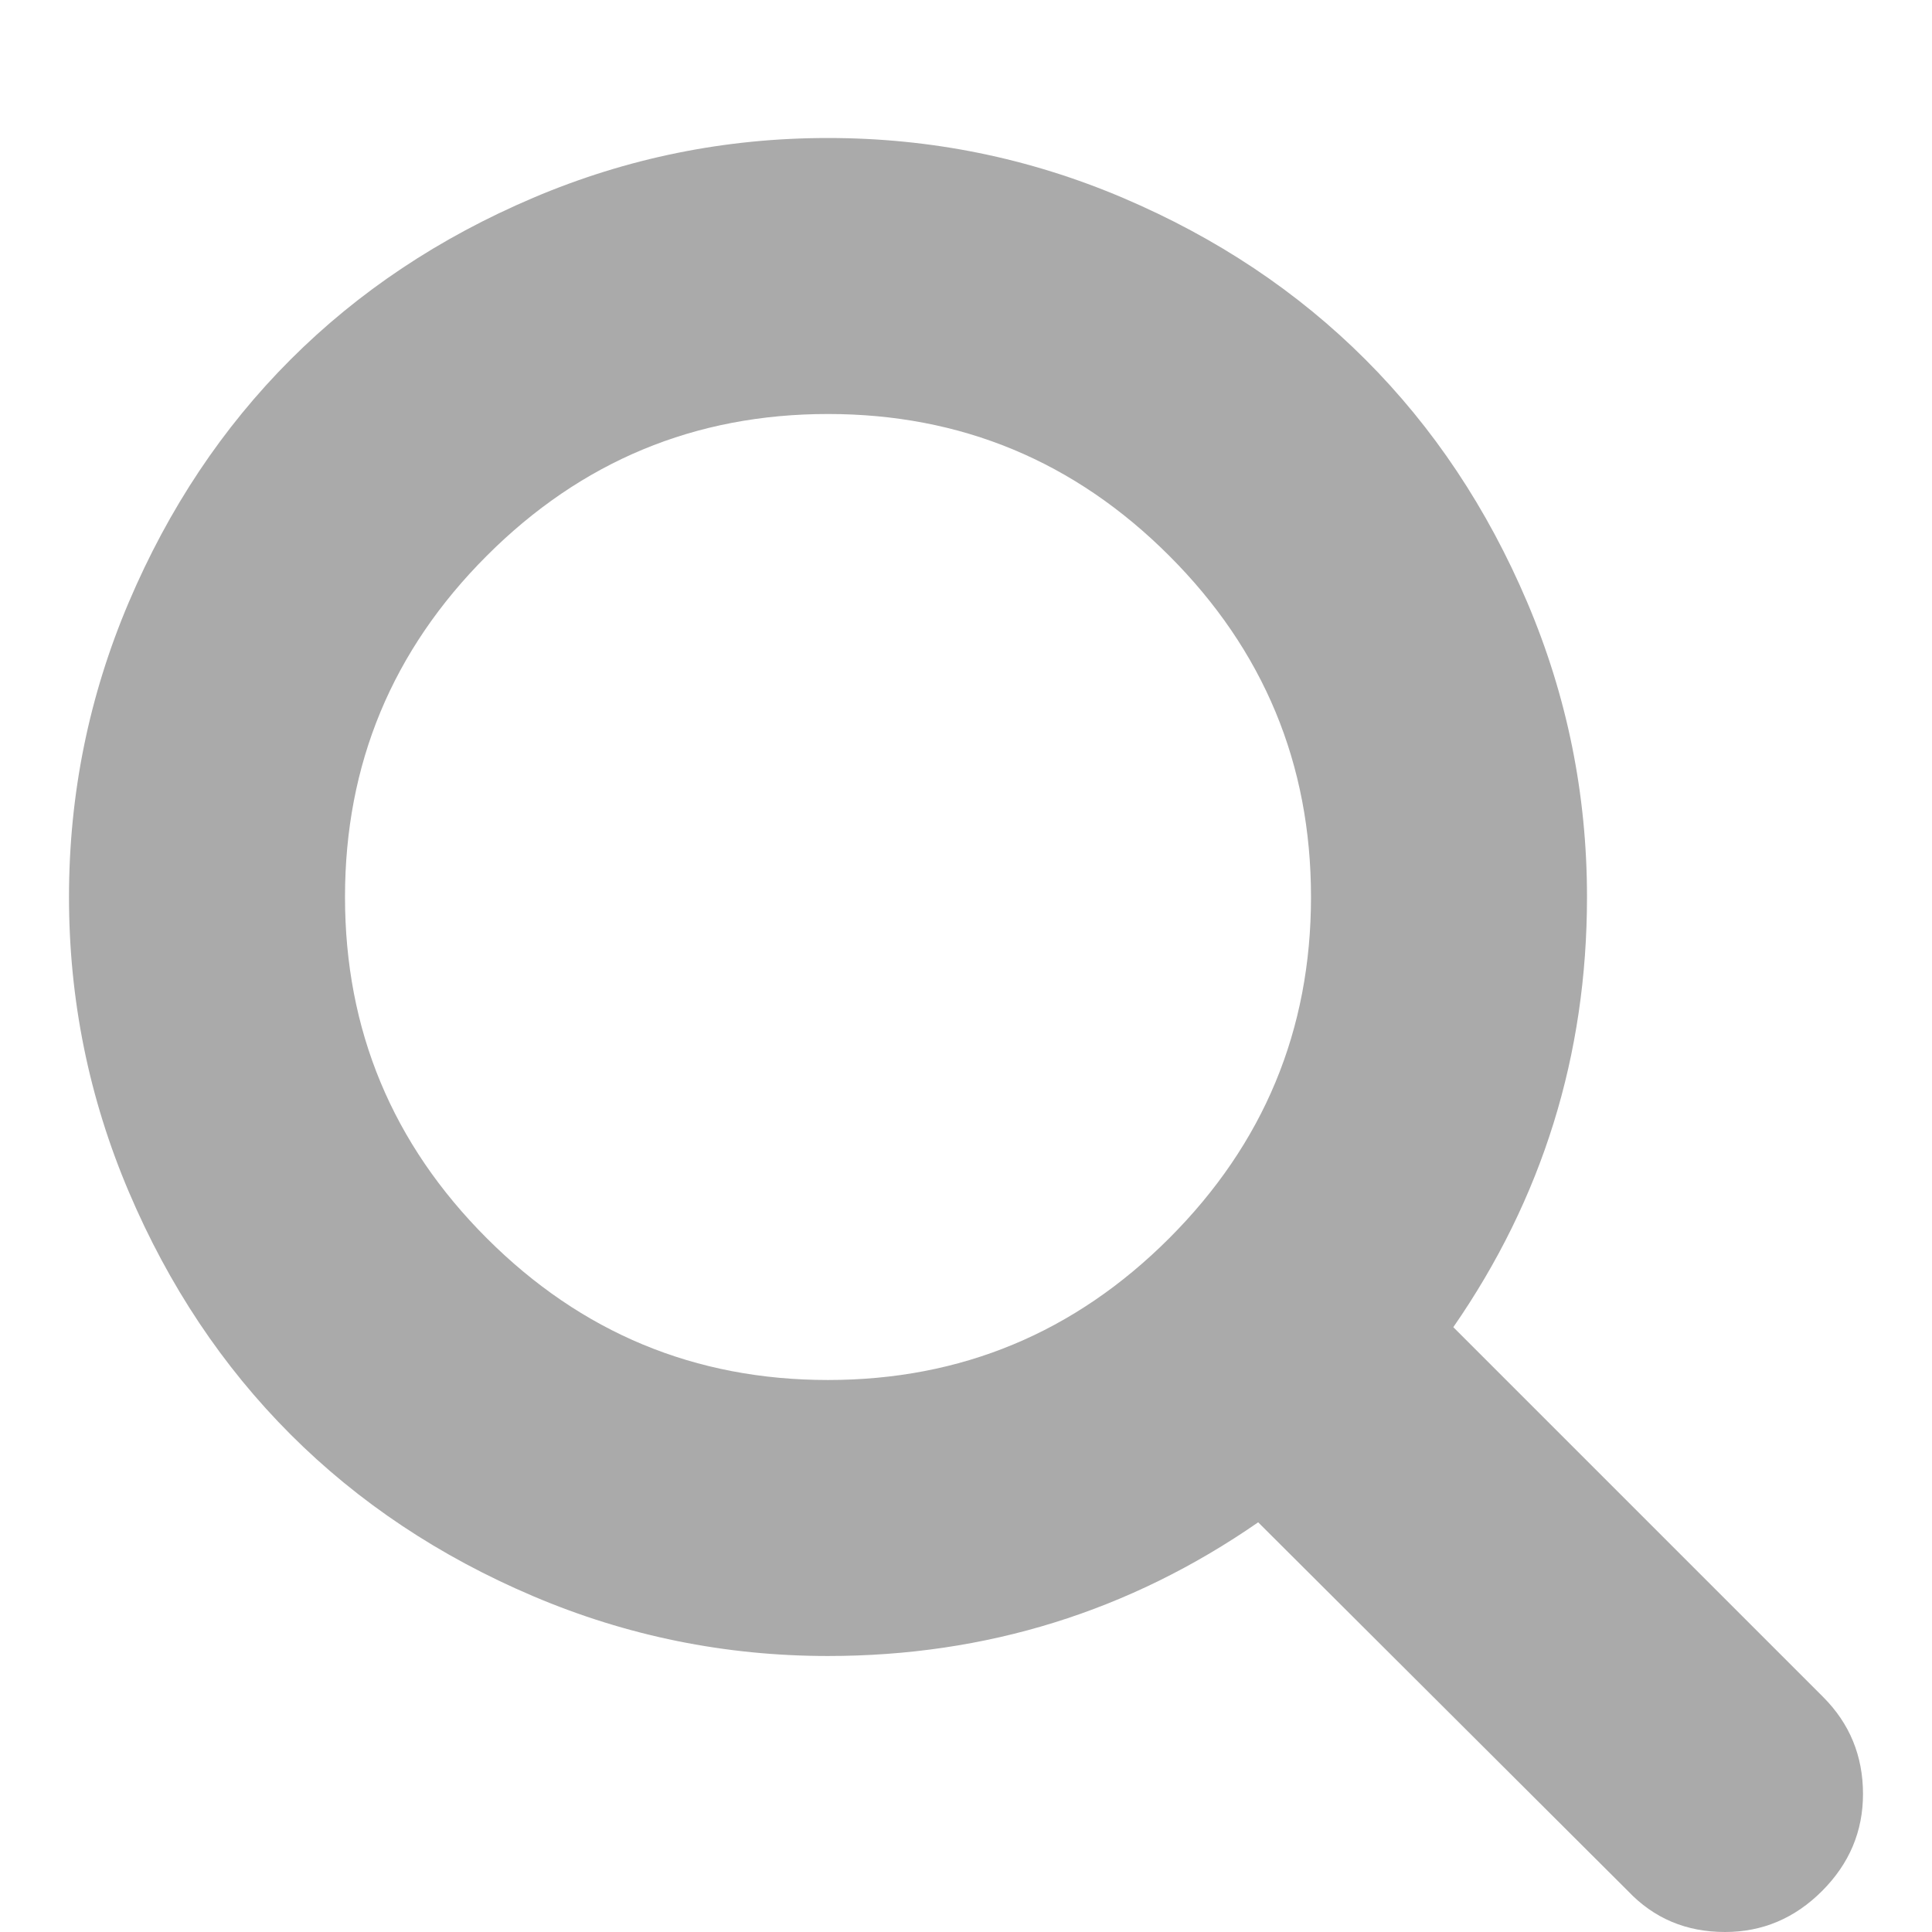
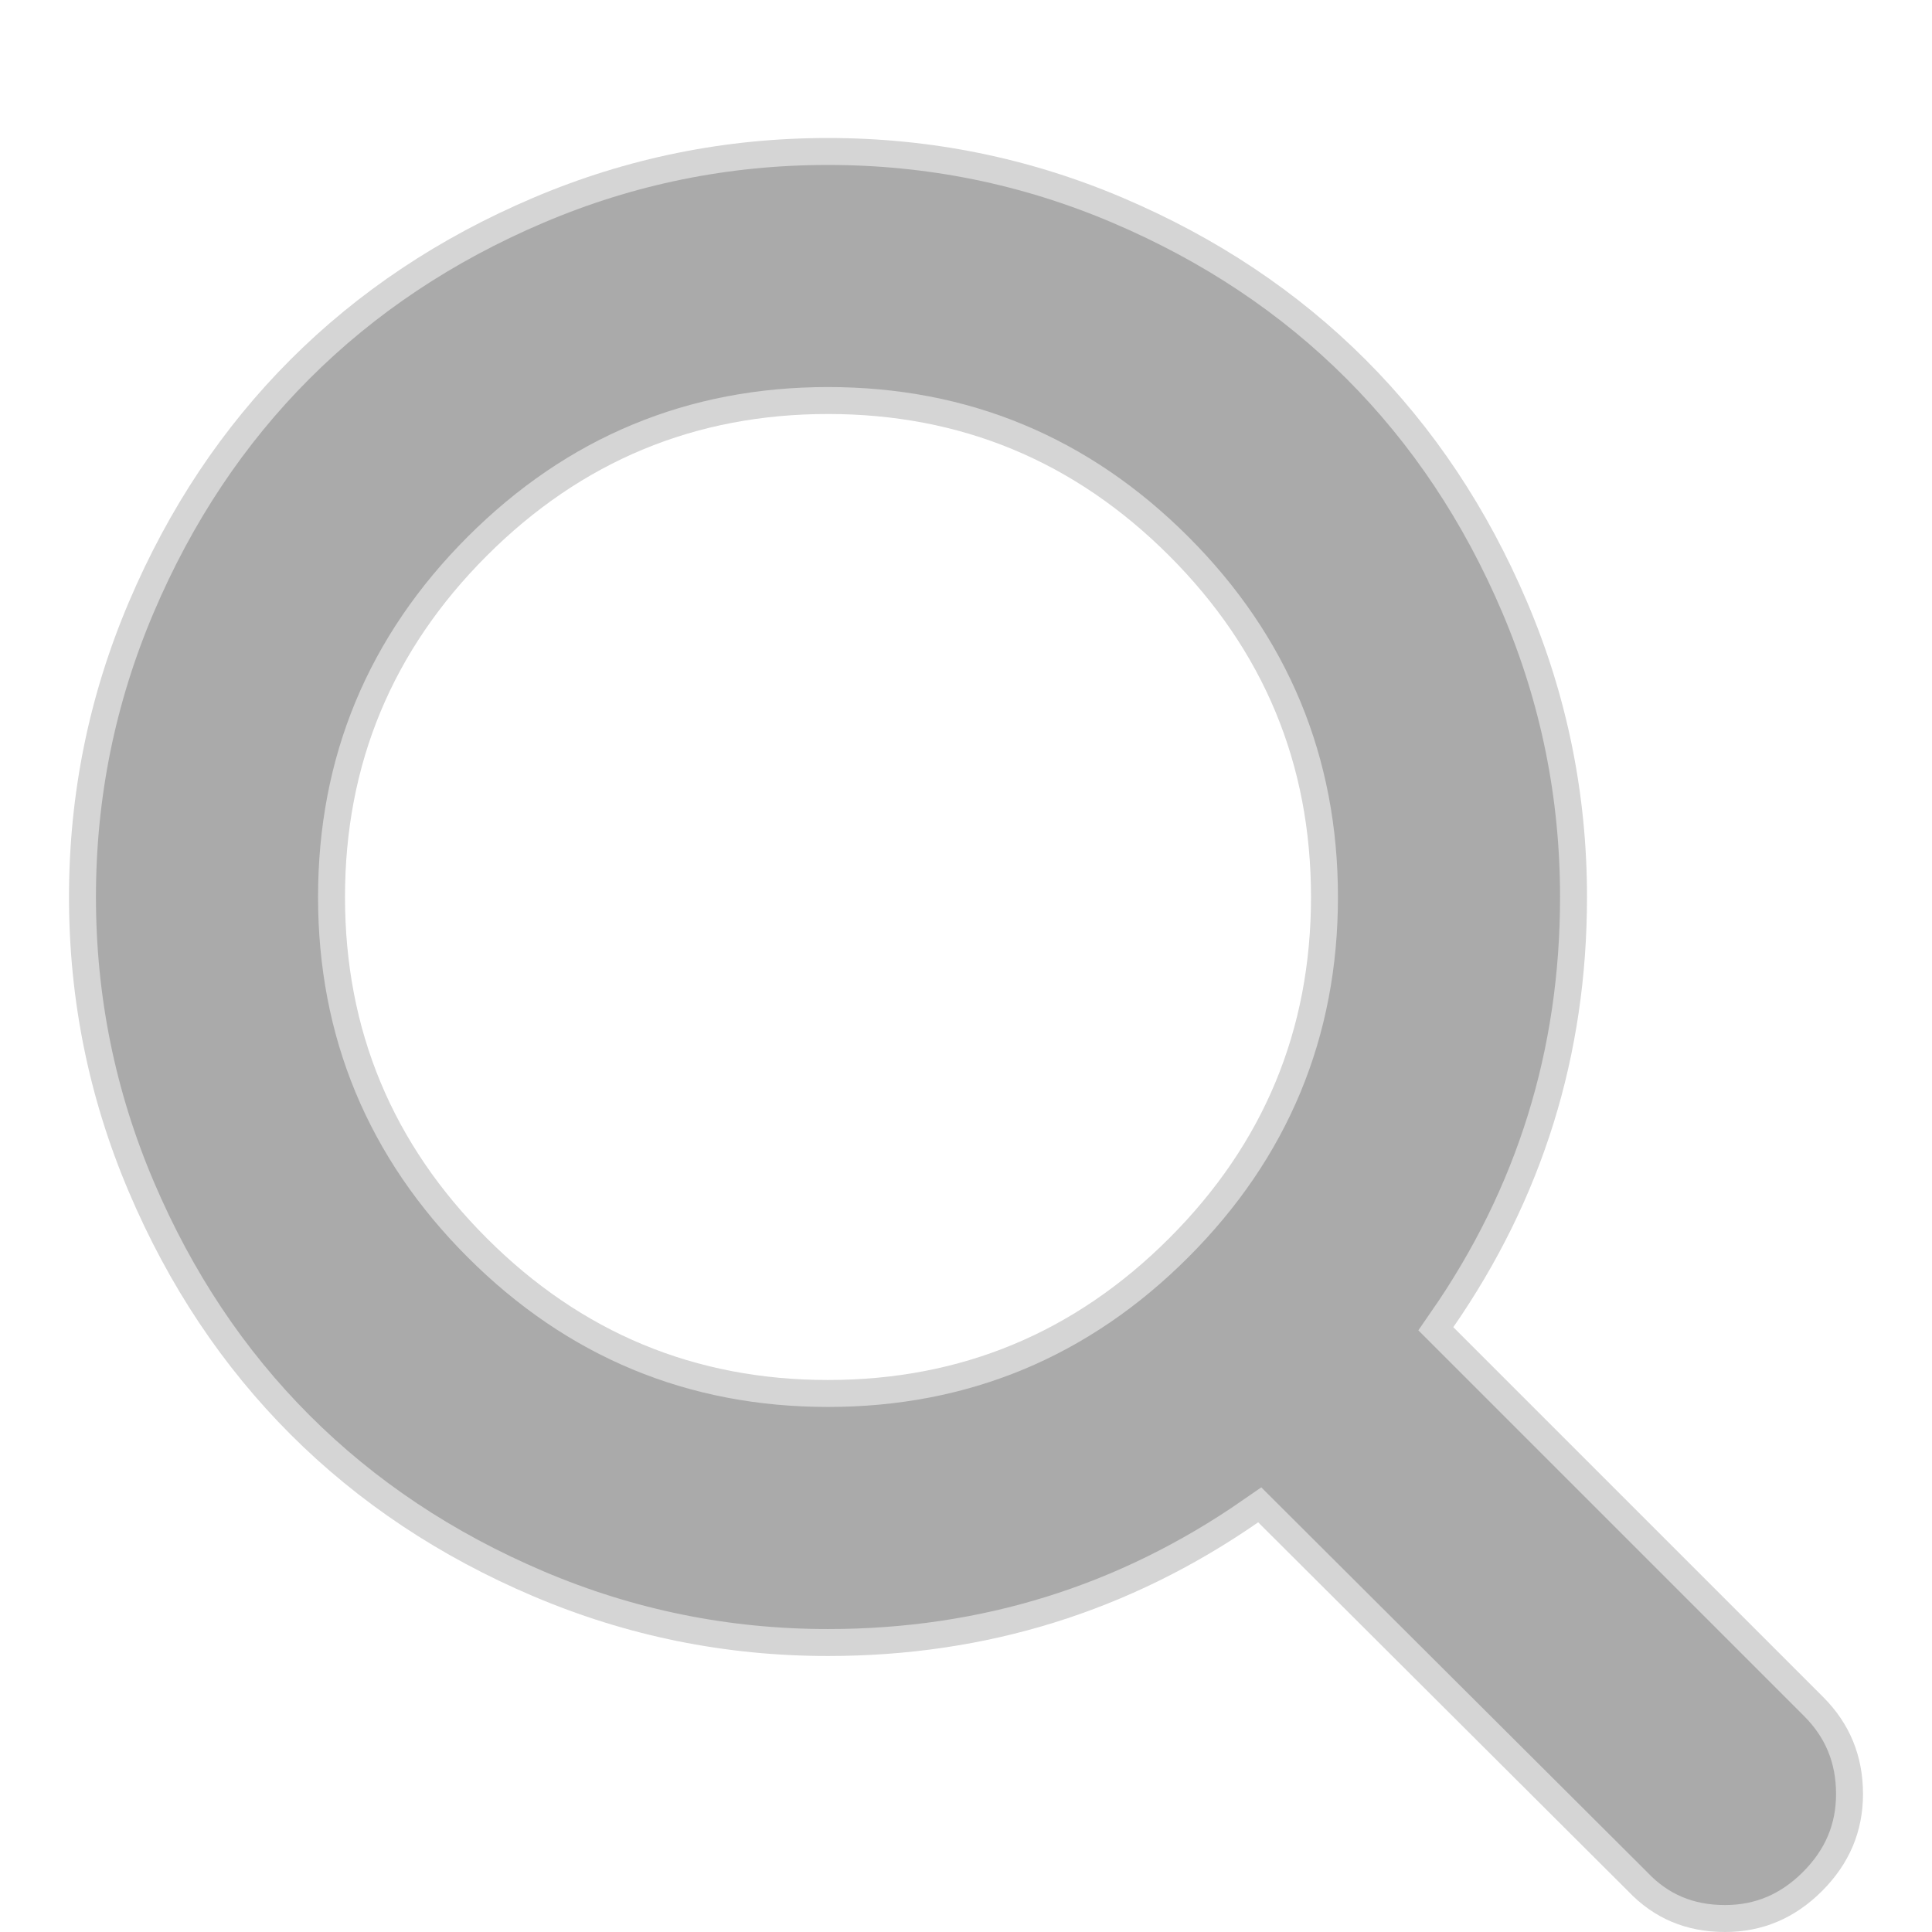
<svg xmlns="http://www.w3.org/2000/svg" width="1792" height="1792" viewBox="0 0 1792 1792">
-   <path d="M1216 832q0-185-131.5-316.5t-316.5-131.5-316.5 131.5-131.5 316.5 131.5 316.5 316.5 131.5 316.5-131.5 131.5-316.5zm512 832q0 52-38 90t-90 38q-54 0-90-38l-343-342q-179 124-399 124-143 0-273.5-55.5t-225-150-150-225-55.5-273.5 55.5-273.5 150-225 225-150 273.5-55.5 273.5 55.5 225 150 150 225 55.5 273.5q0 220-124 399l343 343q37 37 37 90z" fill="#aaa" />
+   <path d="M1216 832q0-185-131.5-316.5t-316.5-131.5-316.5 131.5-131.5 316.5 131.5 316.5 316.5 131.5 316.5-131.5 131.5-316.5zm512 832q0 52-38 90t-90 38q-54 0-90-38l-343-342q-179 124-399 124-143 0-273.5-55.5t-225-150-150-225-55.5-273.5 55.5-273.5 150-225 225-150 273.5-55.5 273.5 55.5 225 150 150 225 55.5 273.5q0 220-124 399l343 343q37 37 37 90z" fill="#aaa" stroke="rgba(255,255,255,0.5)" stroke-width="50" />
</svg>
